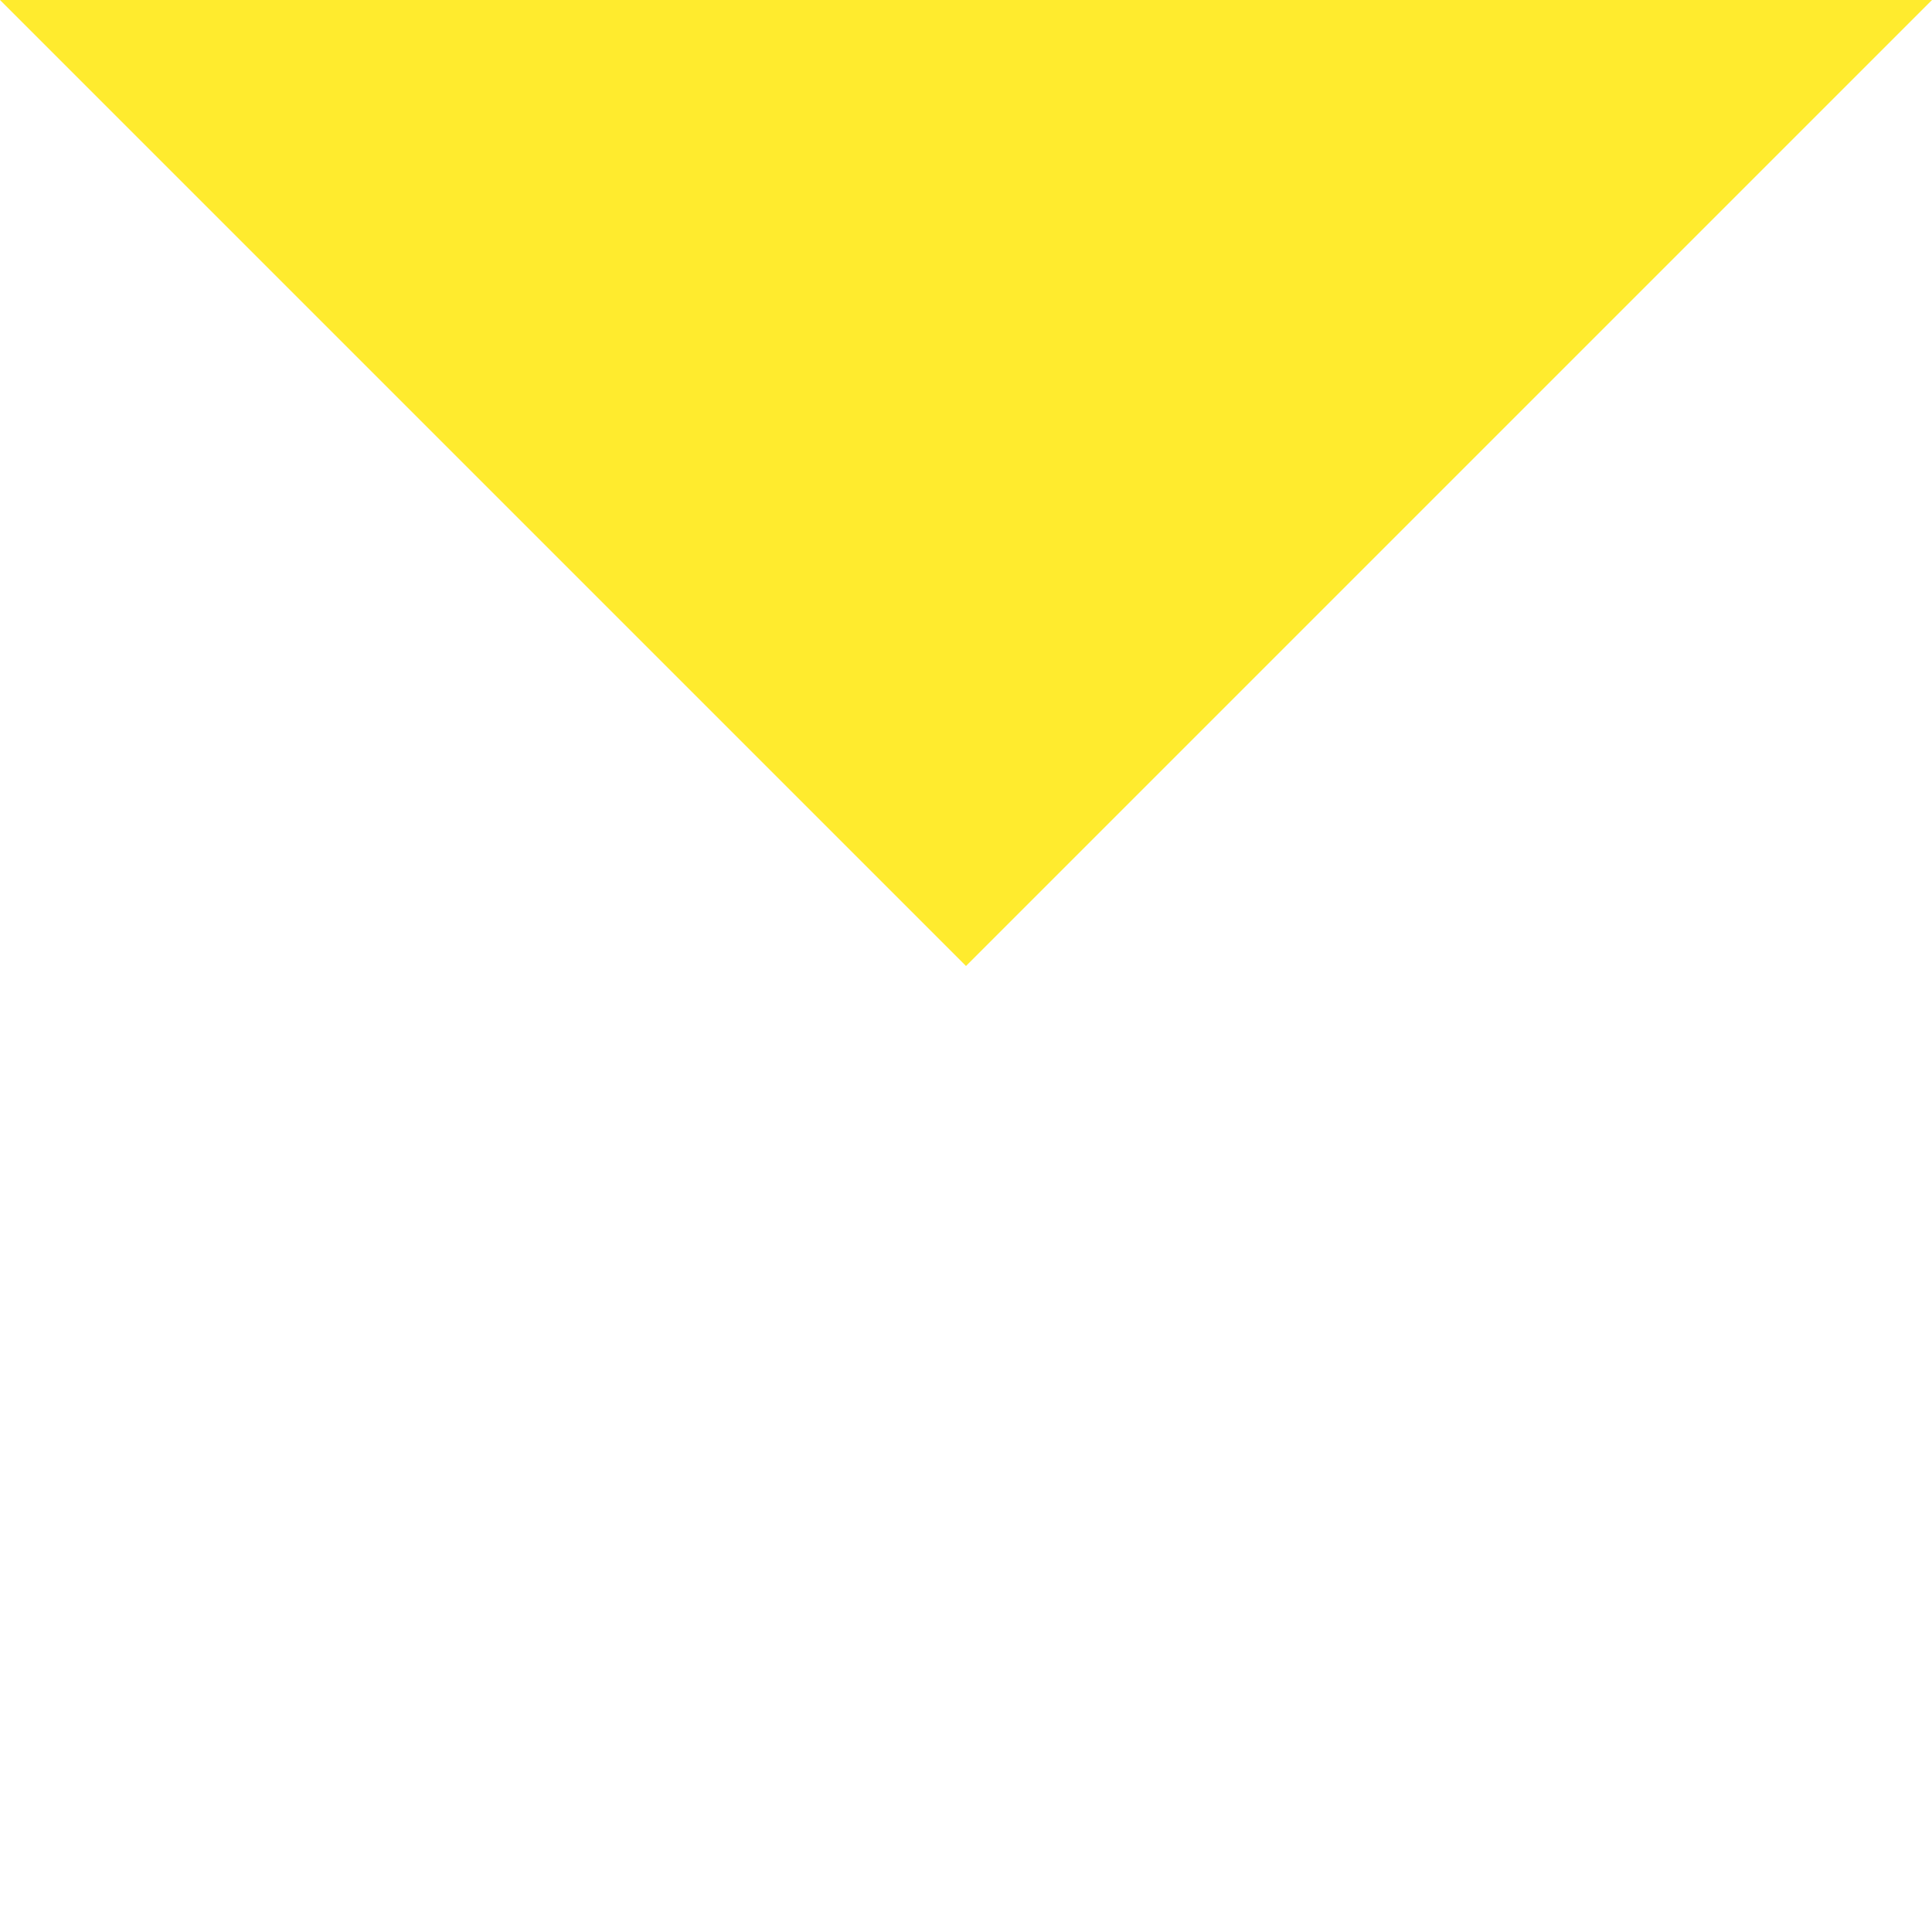
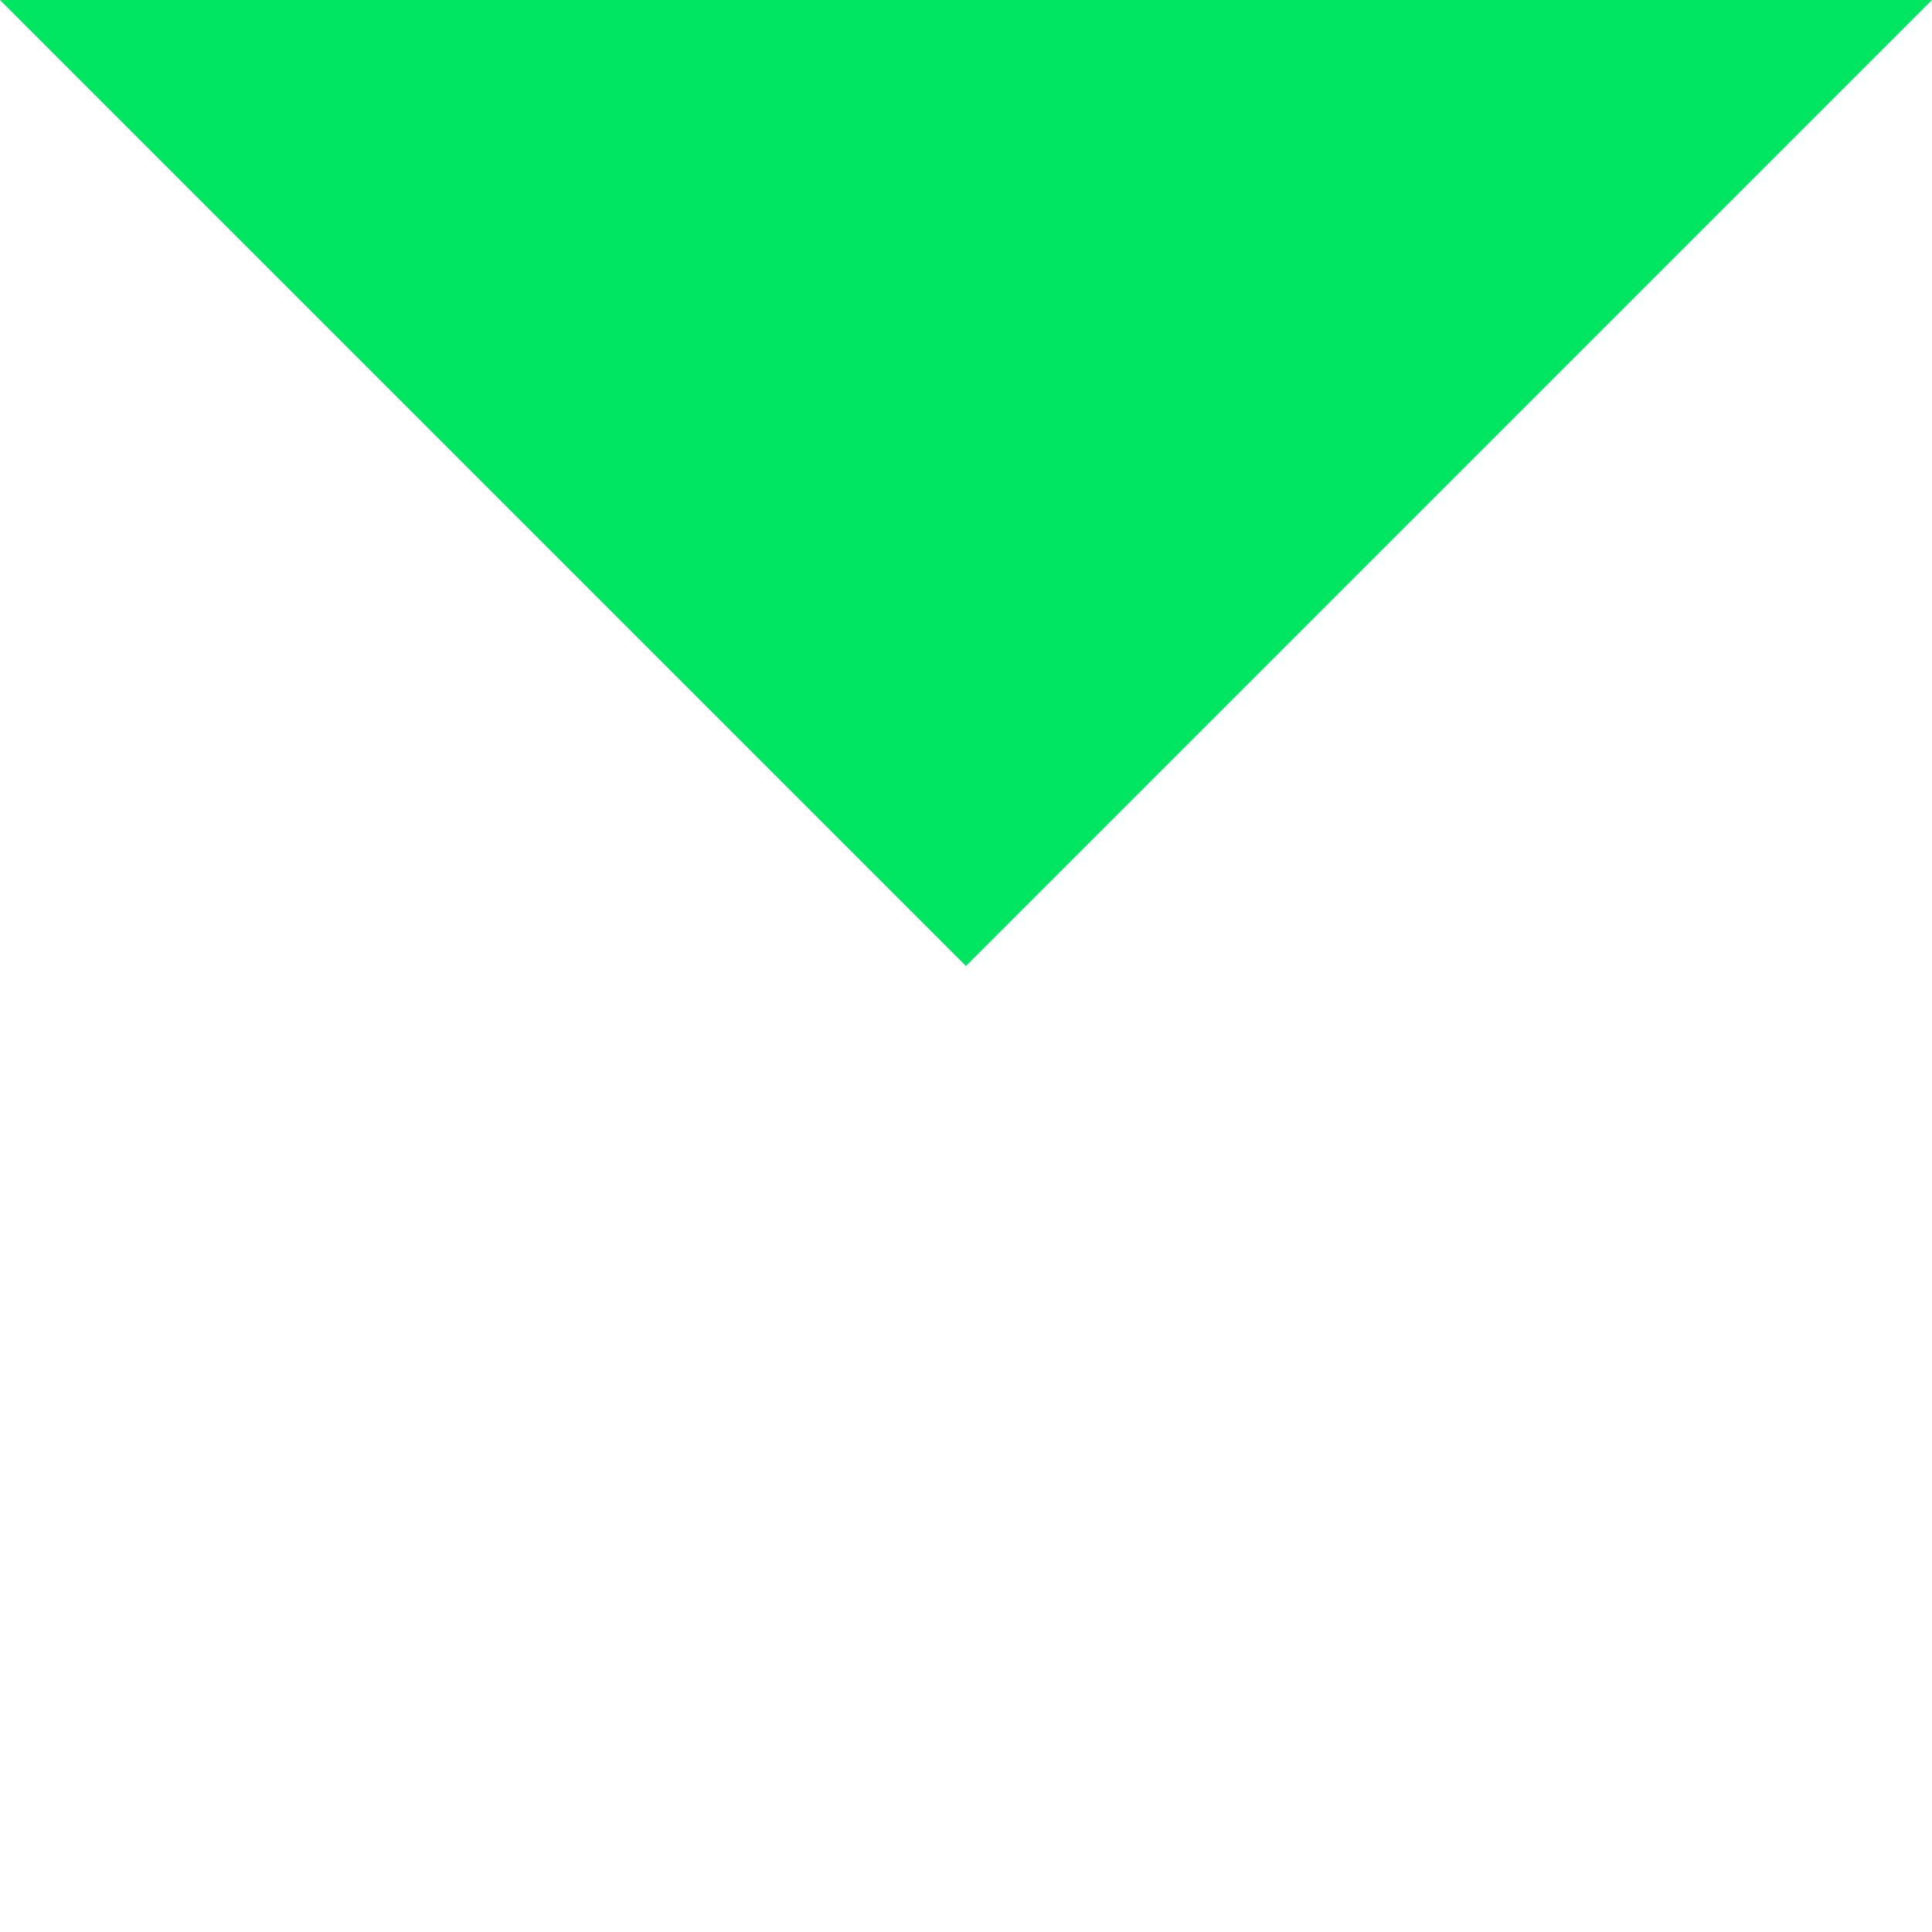
<svg xmlns="http://www.w3.org/2000/svg" viewBox="0 0 100 100">
  <defs>
-     <style>.cls-1{fill:none;}.cls-2{fill:#ffeb2e;}</style>
+     <style>.cls-1{fill:none;}.cls-2{fill:#00E562;}</style>
  </defs>
  <g id="Layer_2" data-name="Layer 2">
    <g id="Layer_1-2" data-name="Layer 1">
      <rect class="cls-1" width="100" height="100" />
      <polygon class="cls-2" points="0 0 50 50 100 0 0 0" />
    </g>
  </g>
</svg>
